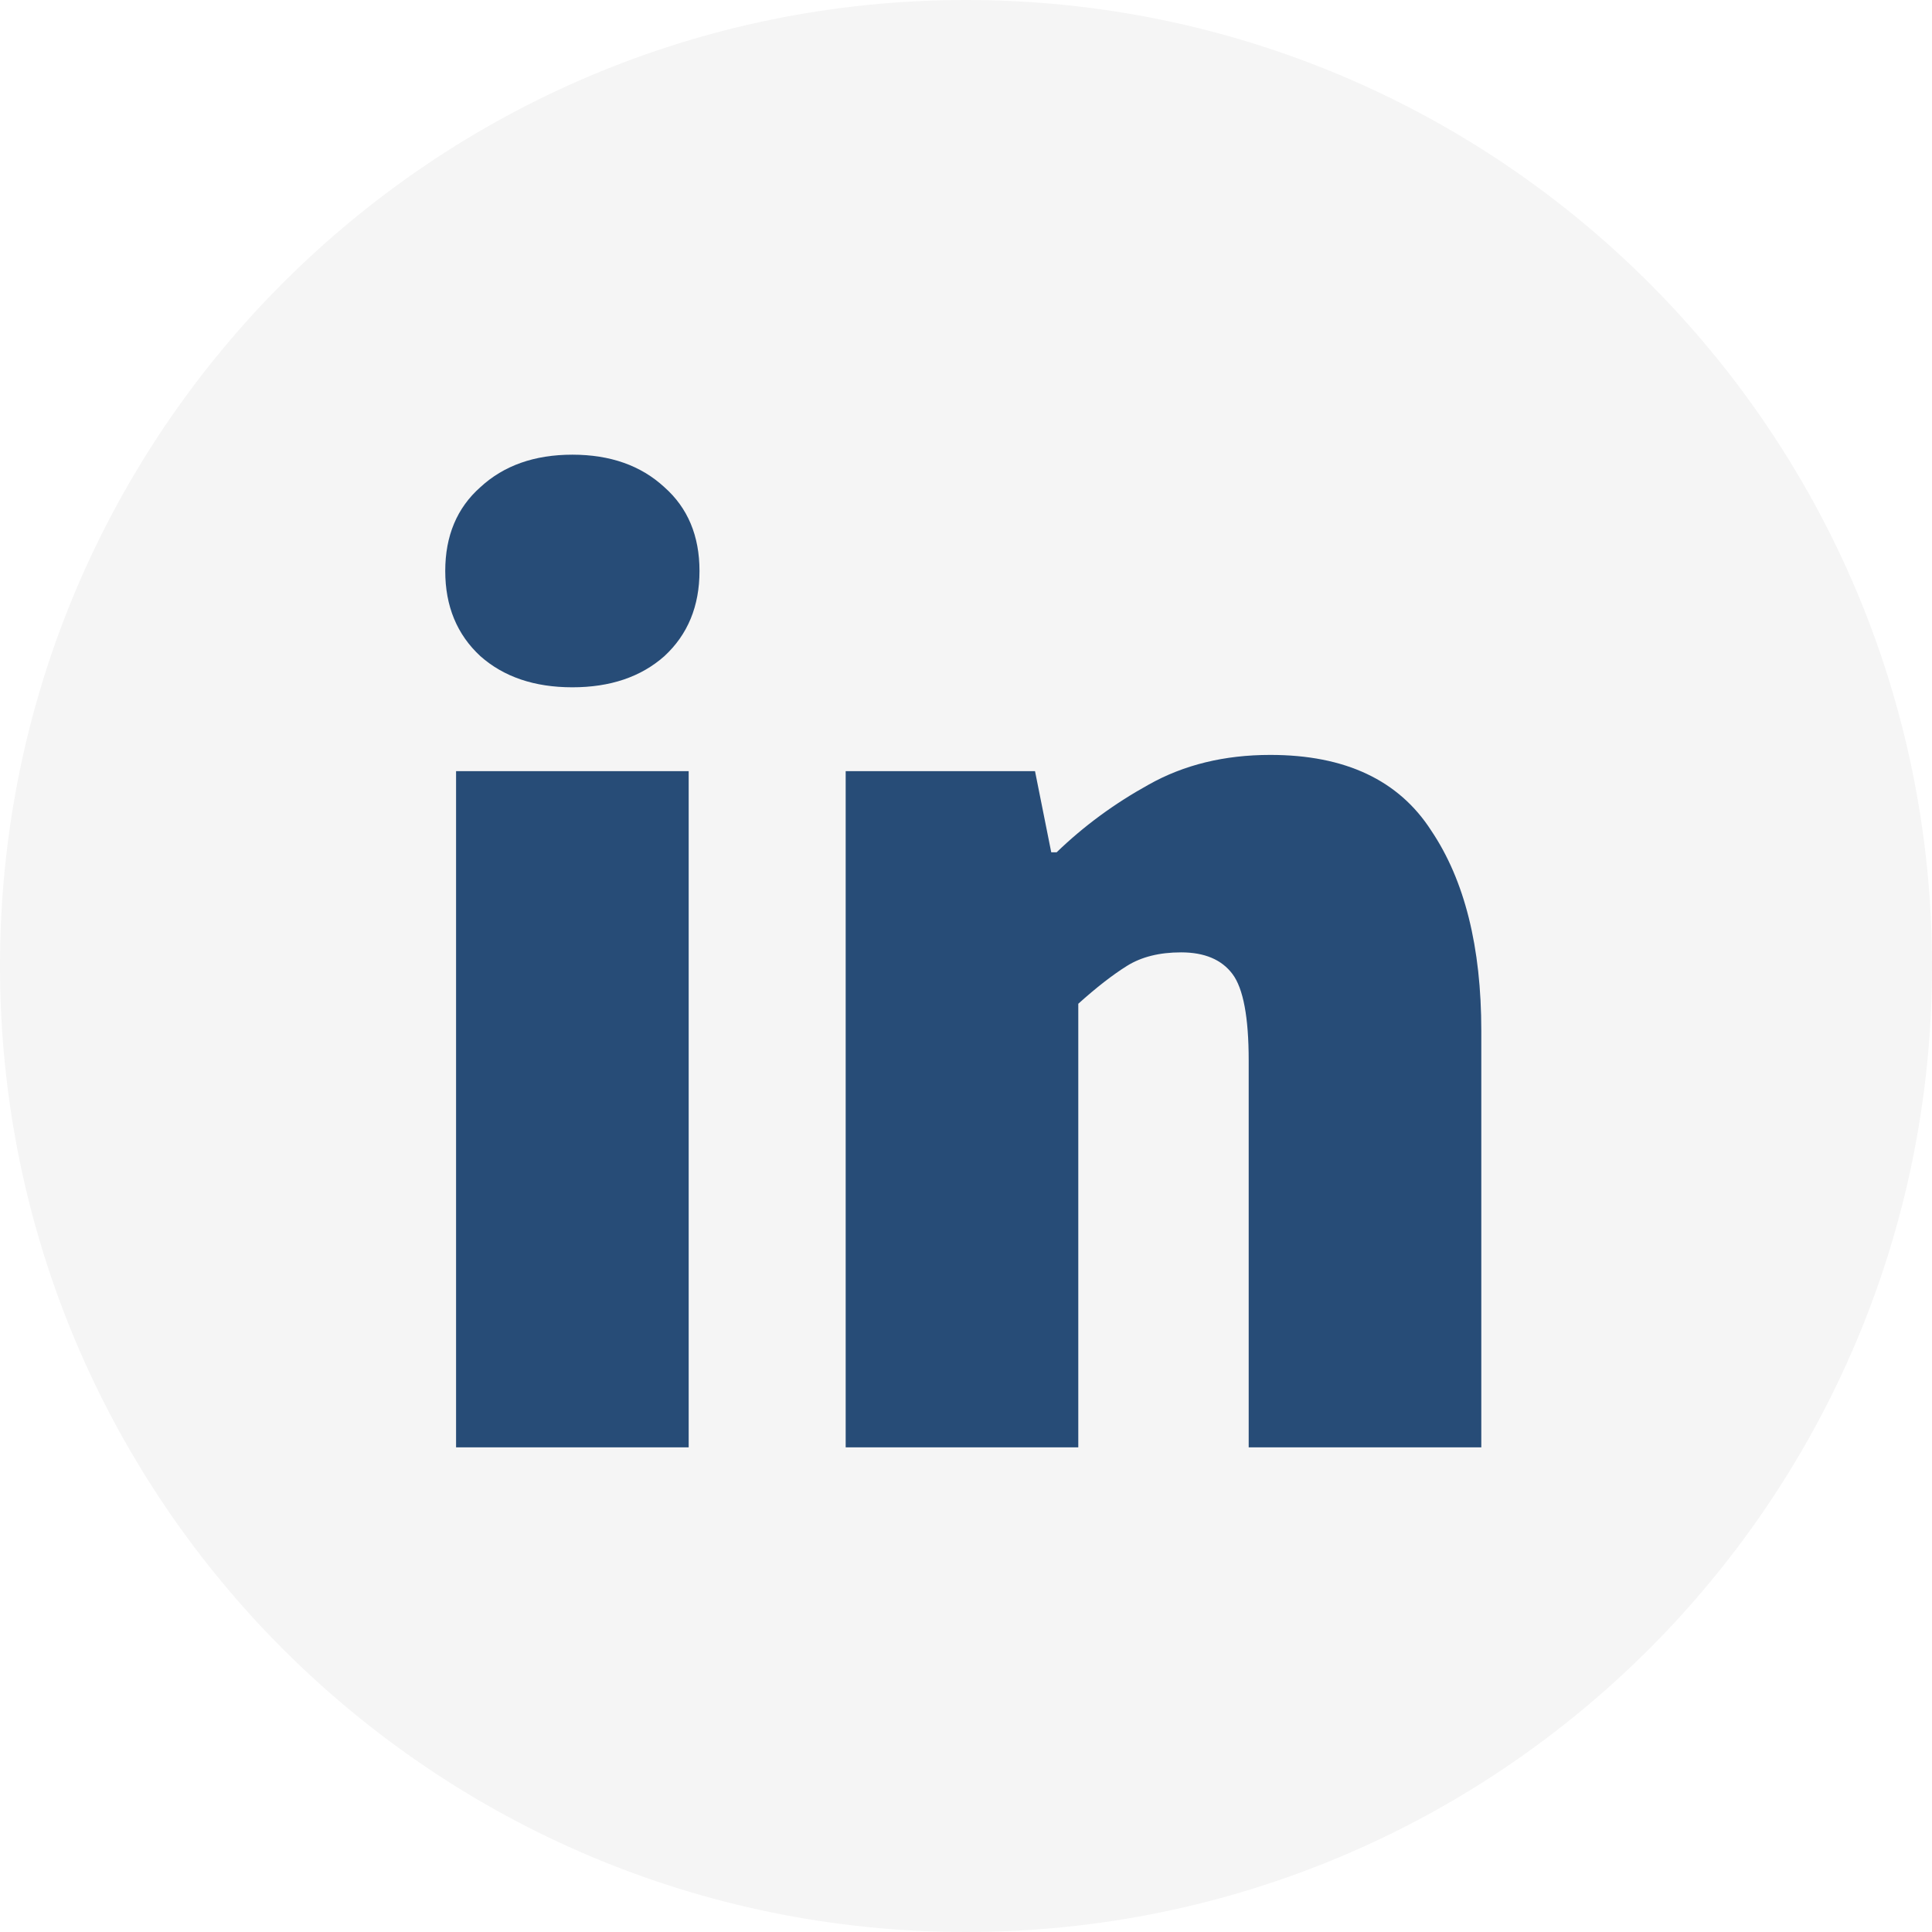
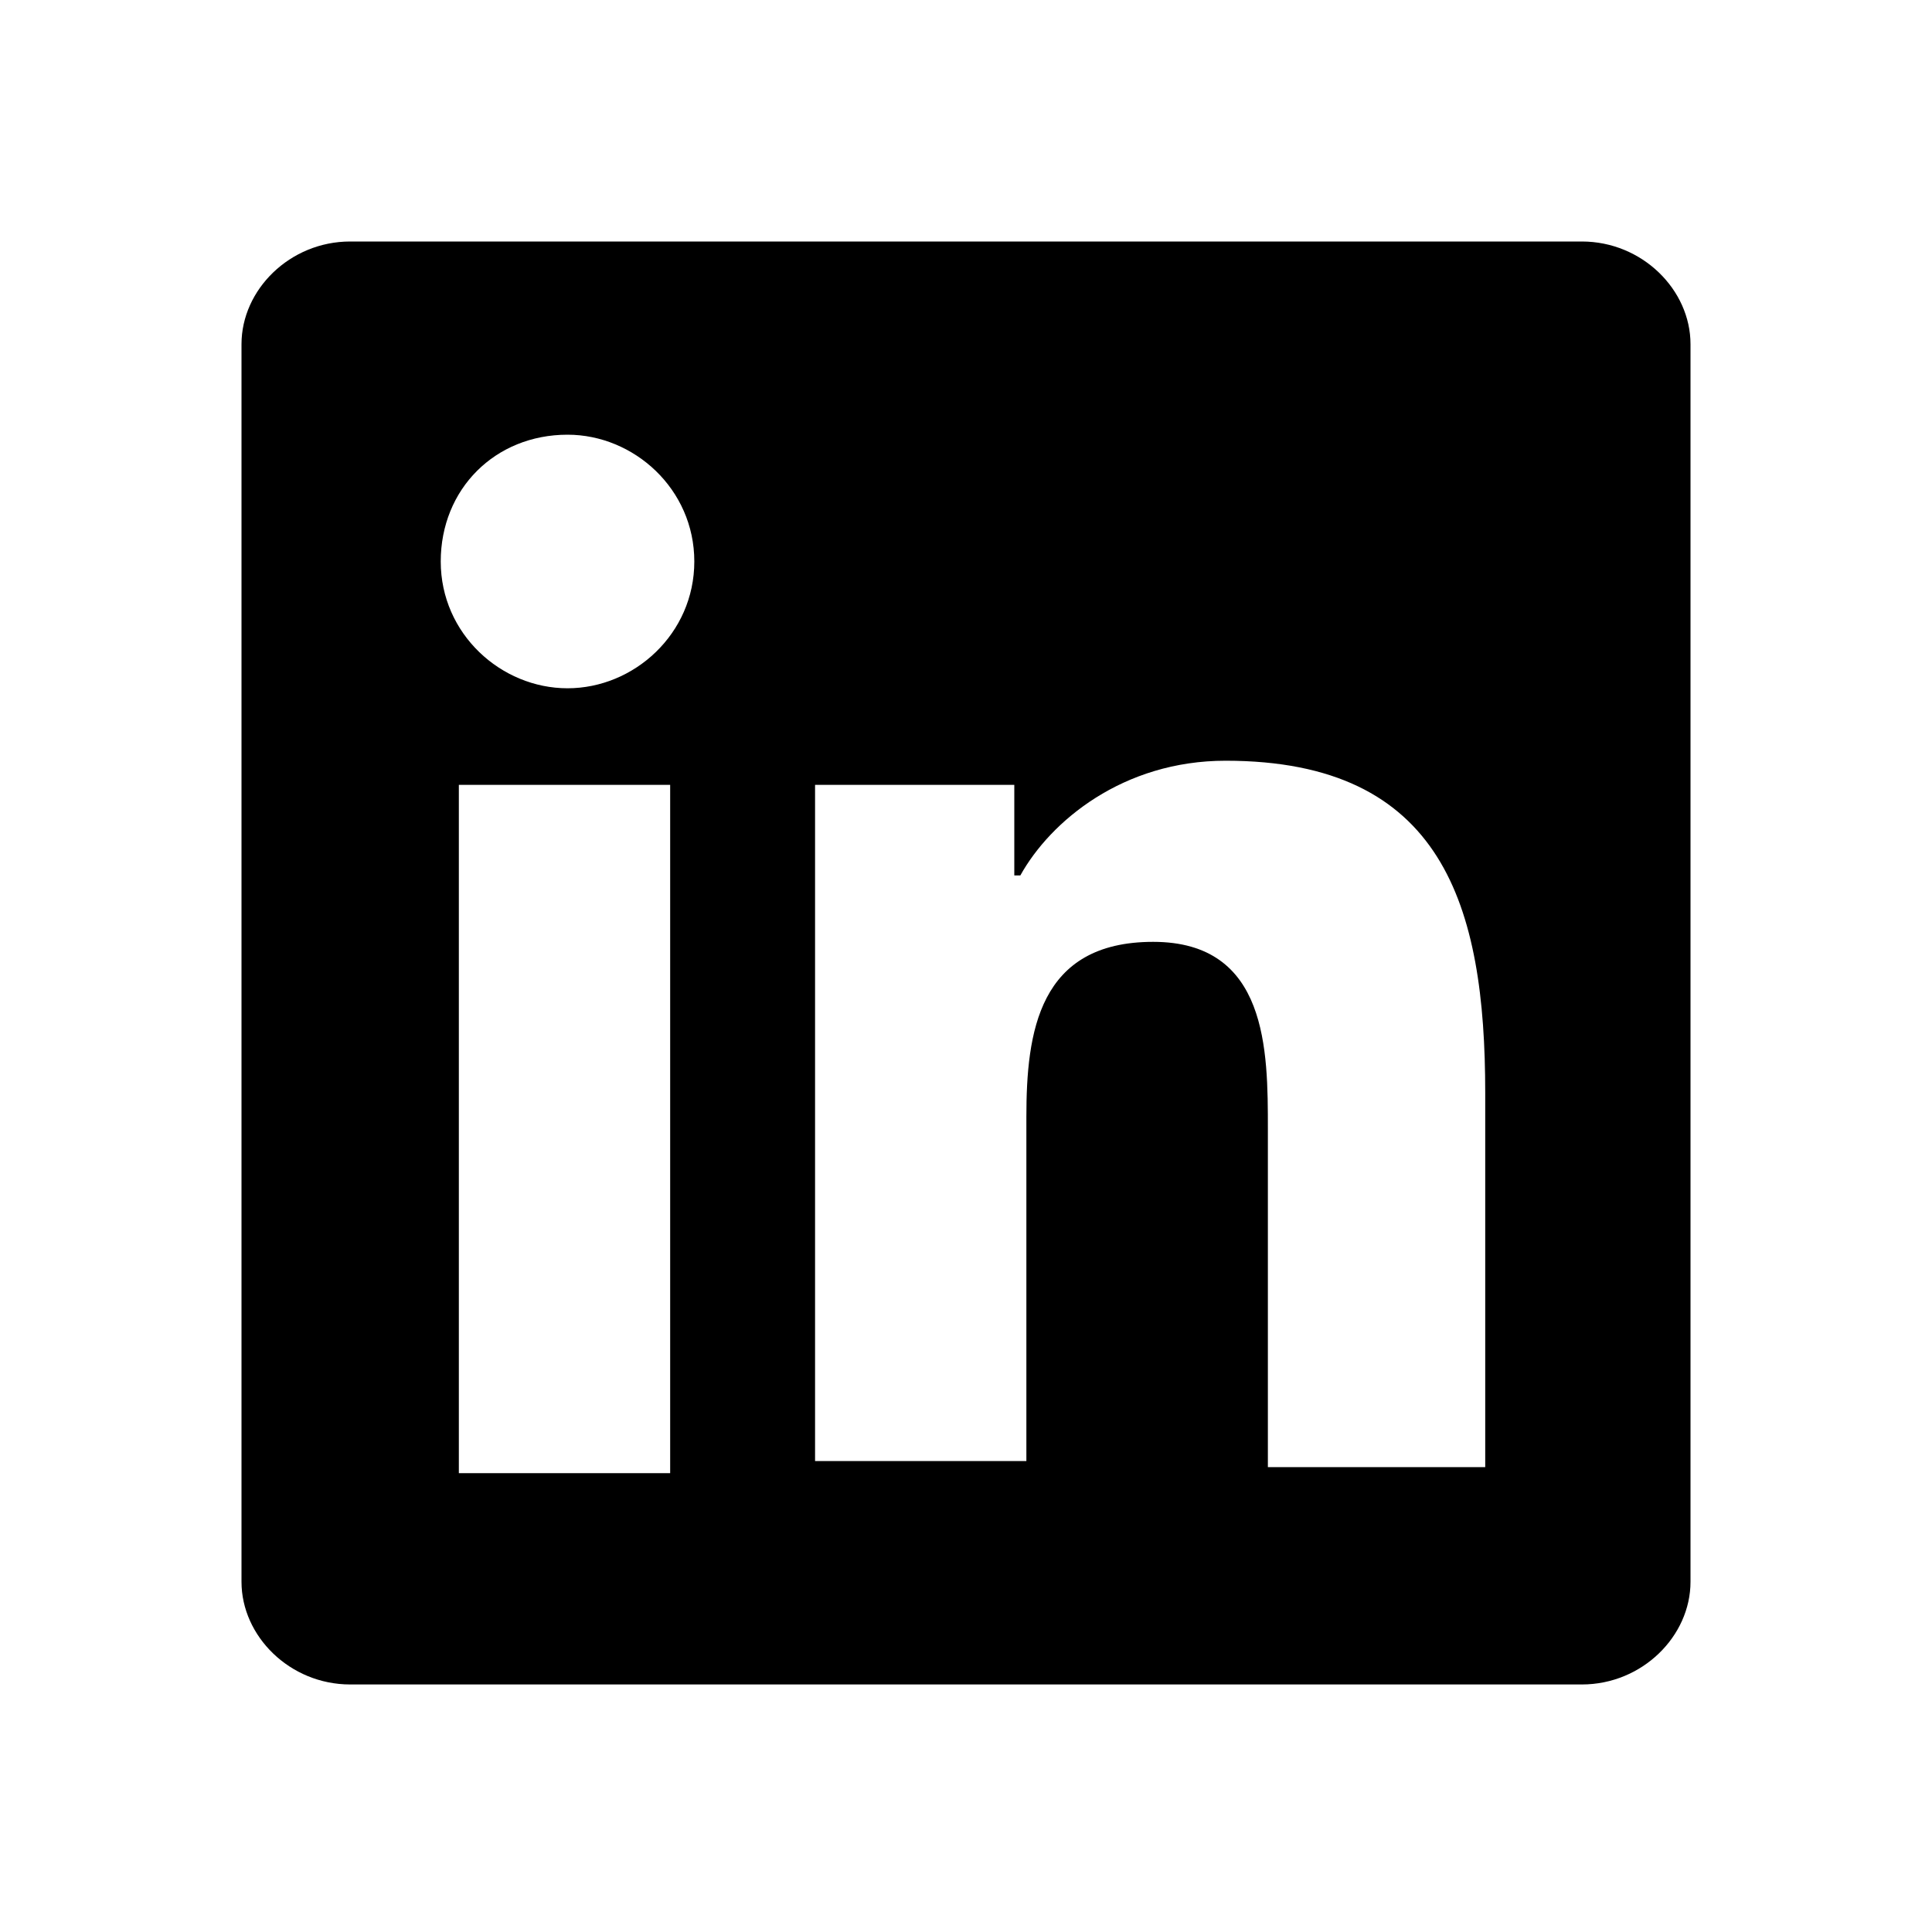
- <svg xmlns="http://www.w3.org/2000/svg" width="500" height="500" viewBox="0 0 500 500" fill="none">
-   <path d="M0 250C0 111.929 111.929 0 250 0V0C388.071 0 500 111.929 500 250V250C500 388.071 388.071 500 250 500V500C111.929 500 0 388.071 0 250V250Z" fill="#F5F5F5" />
-   <path d="M118.029 374.571V199.571H178.229V374.571H118.029ZM148.129 177.871C138.329 177.871 130.396 175.188 124.329 169.821C118.263 164.221 115.229 156.871 115.229 147.771C115.229 138.671 118.263 131.438 124.329 126.071C130.396 120.471 138.329 117.671 148.129 117.671C157.929 117.671 165.863 120.471 171.929 126.071C177.996 131.438 181.029 138.671 181.029 147.771C181.029 156.871 177.996 164.221 171.929 169.821C165.863 175.188 157.929 177.871 148.129 177.871ZM218.86 374.571V199.571H267.86L272.06 220.571H273.46C280.46 213.805 288.393 207.971 297.26 203.071C306.36 197.938 316.86 195.371 328.76 195.371C348.126 195.371 362.01 201.905 370.41 214.971C379.043 227.805 383.36 245.071 383.36 266.771V374.571H323.16V274.471C323.16 263.271 321.76 255.805 318.96 252.071C316.16 248.338 311.726 246.471 305.66 246.471C300.06 246.471 295.393 247.638 291.66 249.971C287.926 252.305 283.726 255.571 279.06 259.771V374.571H218.86Z" fill="#274C77" />
+ <svg xmlns="http://www.w3.org/2000/svg" version="1.1" id="icon" x="0px" y="0px" width="32px" height="32px" viewBox="0 0 32 32" style="enable-background:new 0 0 32 32;" xml:space="preserve">
+   <style type="text/css">
+ 	.st0{fill:none;}
+ </style>
+   <path d="M26.2,4H5.8C4.8,4,4,4.8,4,5.7v20.5c0,0.9,0.8,1.7,1.8,1.7h20.4c1,0,1.8-0.8,1.8-1.7V5.7C28,4.8,27.2,4,26.2,4z M11.1,24.4  H7.6V13h3.5V24.4z M9.4,11.4c-1.1,0-2.1-0.9-2.1-2.1c0-1.2,0.9-2.1,2.1-2.1c1.1,0,2.1,0.9,2.1,2.1S10.5,11.4,9.4,11.4z M24.5,24.3  H21v-5.6c0-1.3,0-3.1-1.9-3.1c-1.9,0-2.1,1.5-2.1,2.9v5.7h-3.5V13h3.3v1.5h0.1c0.5-0.9,1.7-1.9,3.4-1.9c3.6,0,4.3,2.4,4.3,5.5V24.3z  " />
+   <rect id="_x3C_Transparent_Rectangle_x3E_" y="0" class="st0" width="32" height="32" />
</svg>
